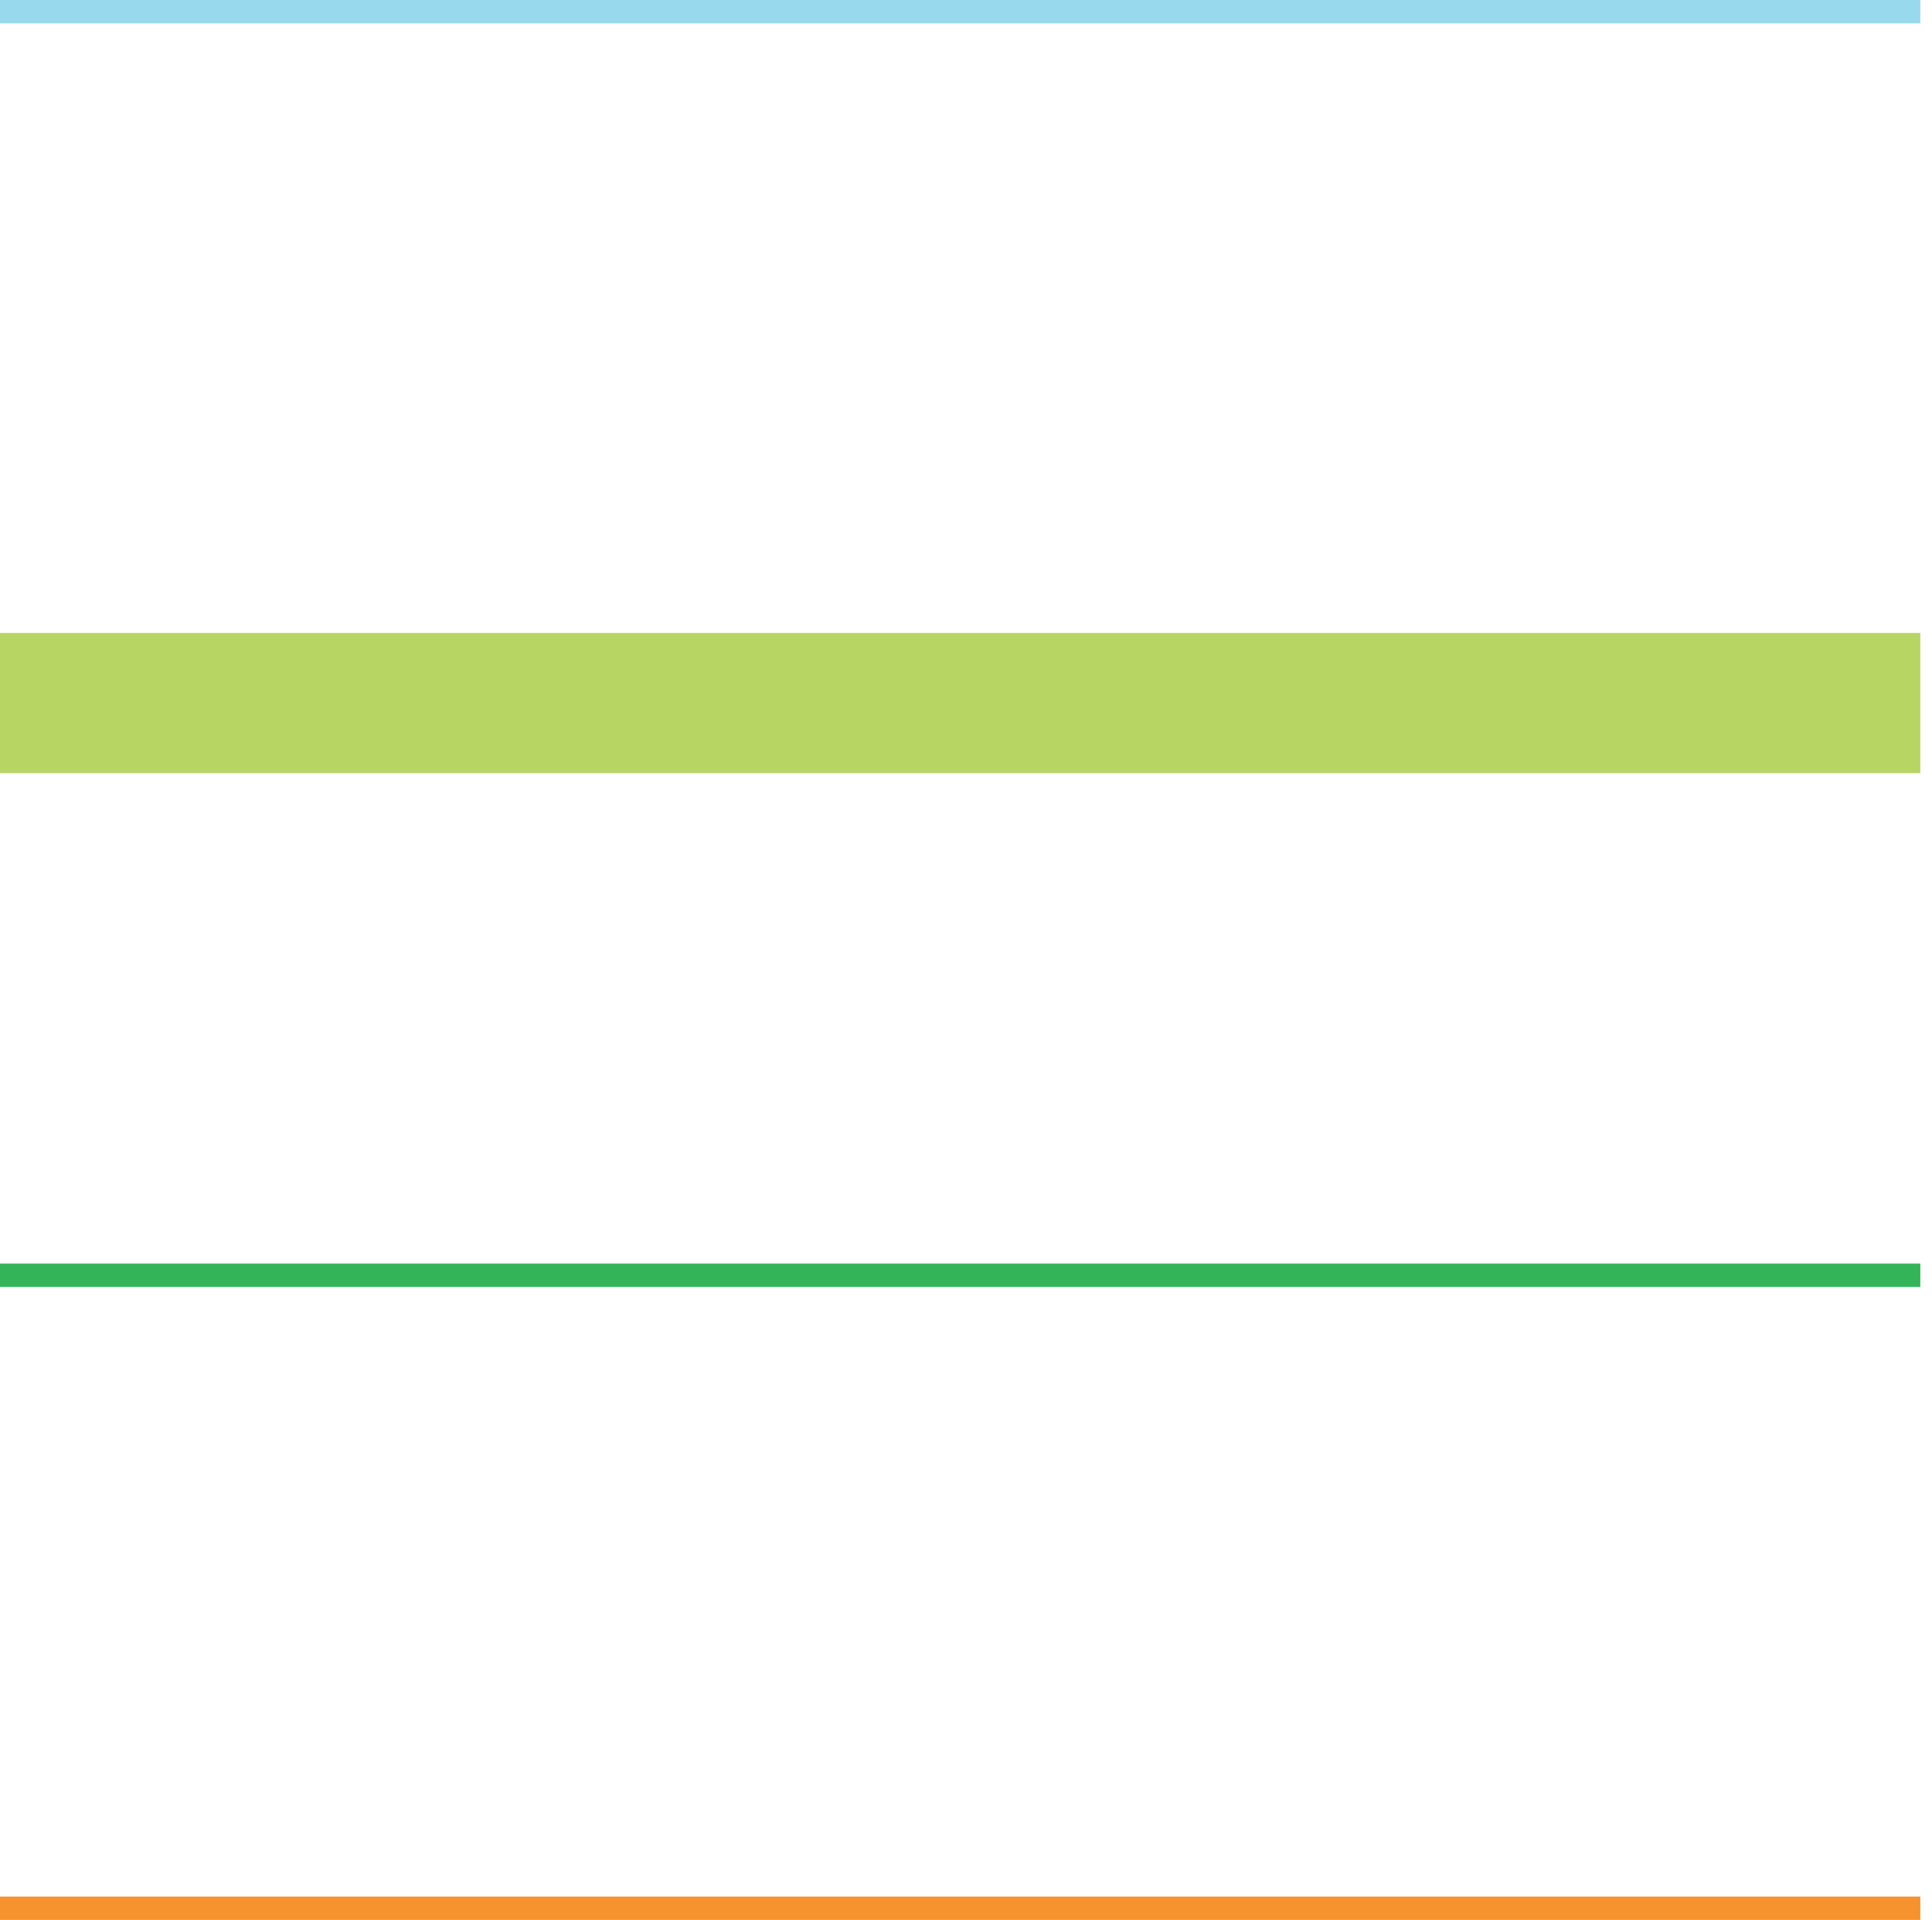
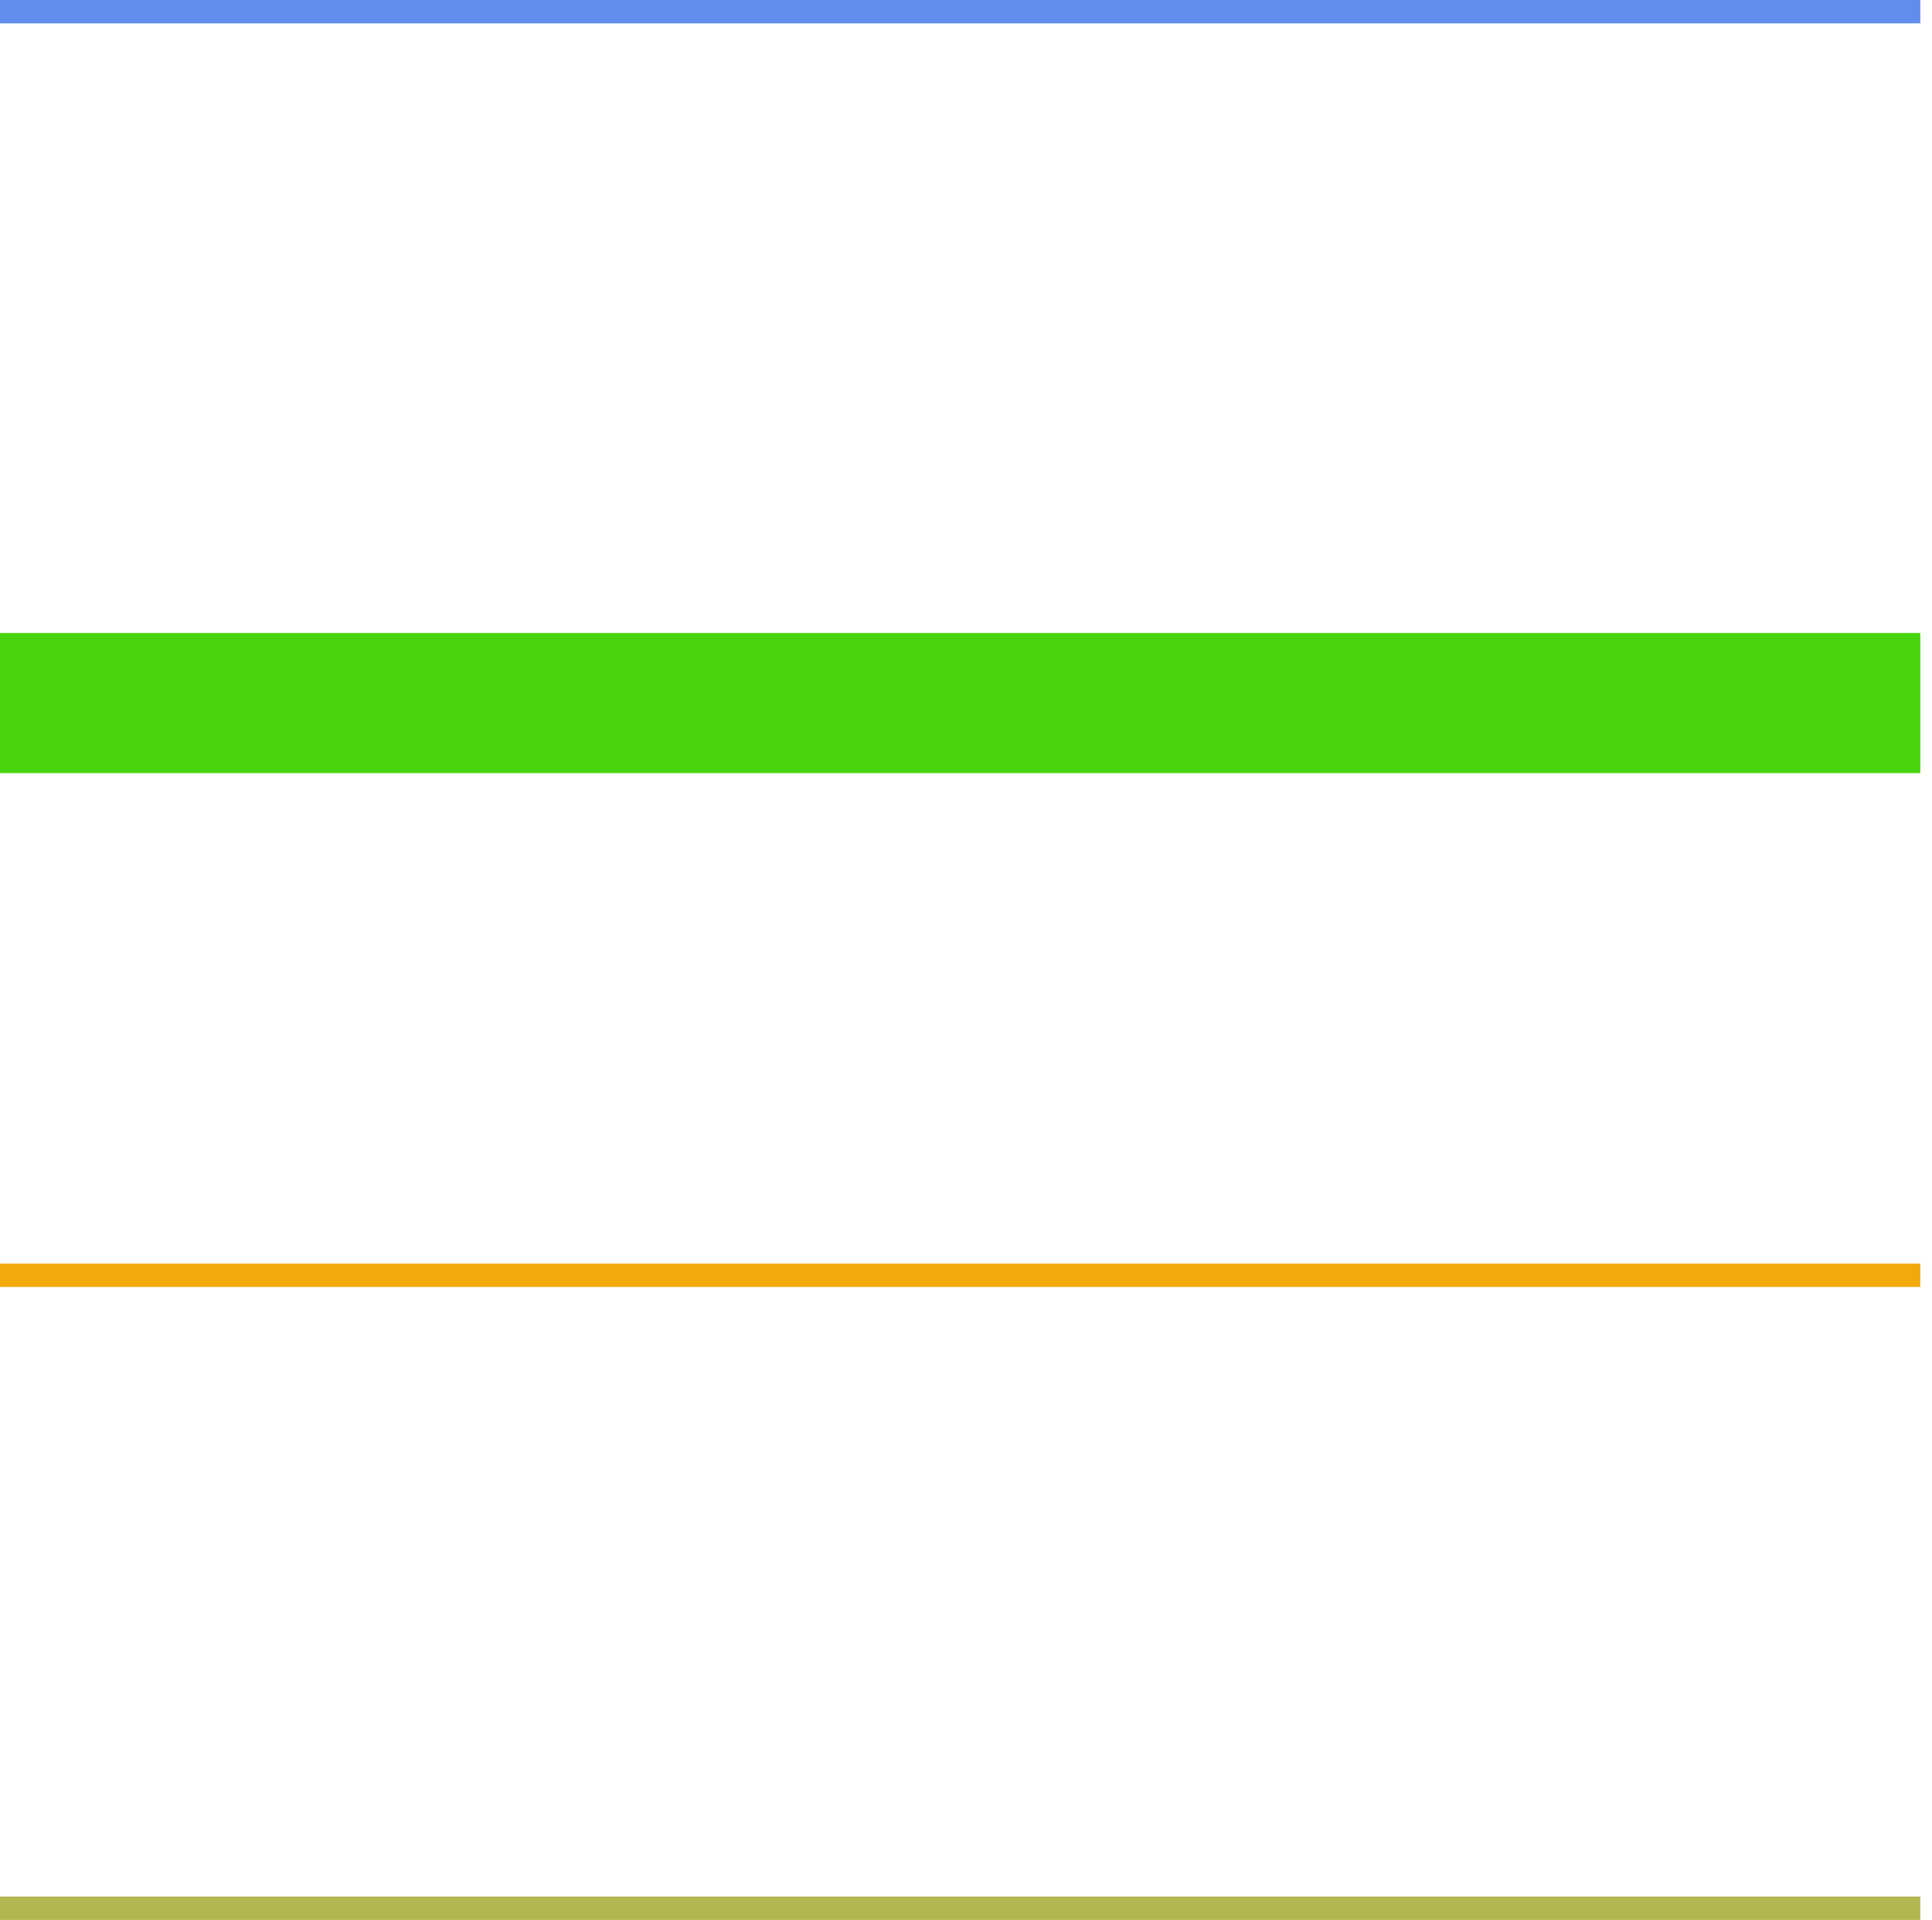
<svg xmlns="http://www.w3.org/2000/svg" x="0px" y="0px" viewBox="-959.3 499.8 82.7 82.2">
  <style>
-         .SeasonsSvg0{fill:#F6932F;} .SeasonsSvg1{fill:#33B459;} .SeasonsSvg2{fill:#B7D562;} .SeasonsSvg3{fill:#98D9EE;}
+         .SeasonsSvg0{fill:#b3b750;} .SeasonsSvg1{fill:#f0aa0a;} .SeasonsSvg2{fill:#48d50e;} .SeasonsSvg3{fill:#618eed;}
    </style>
  <rect x="-959.3" y="581" class="SeasonsSvg0" width="82.2" height="1" />
  <rect x="-959.3" y="553.9" class="SeasonsSvg1" width="82.2" height="1" />
  <rect x="-959.3" y="526.9" class="SeasonsSvg2" width="82.2" height="6" />
  <rect x="-959.3" y="499.8" class="SeasonsSvg3" width="82.2" height="1" />
</svg>
